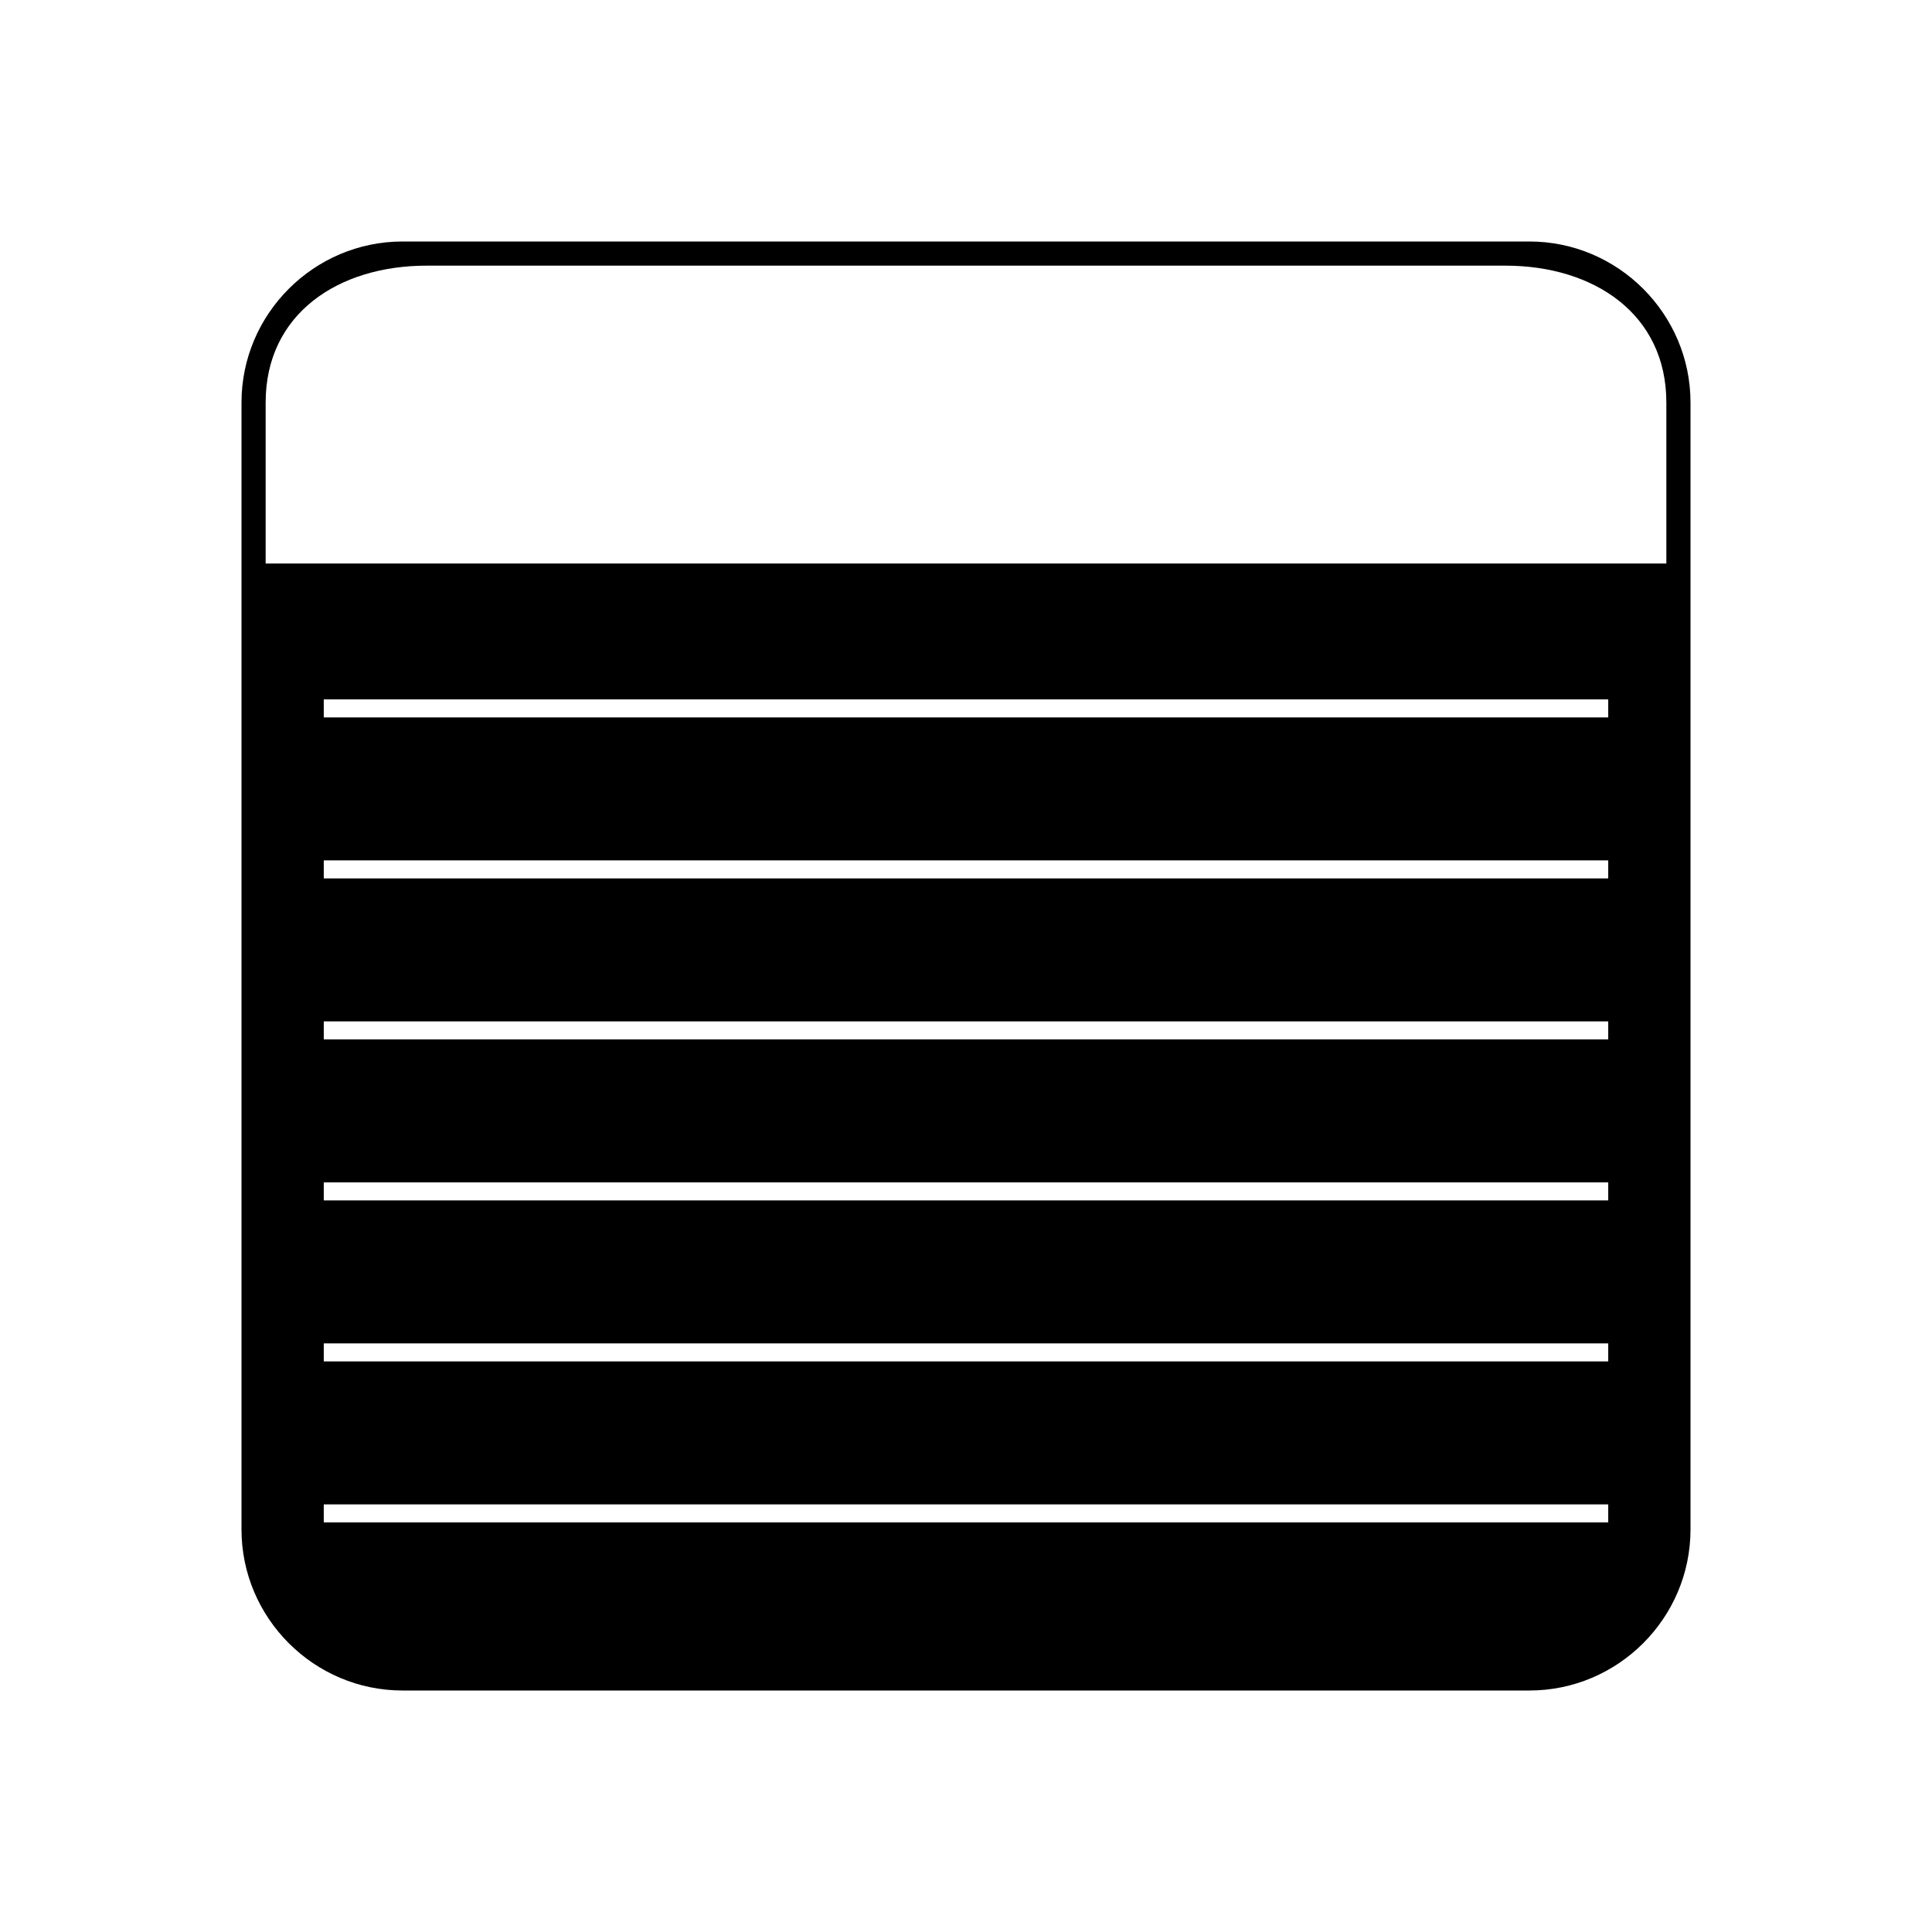
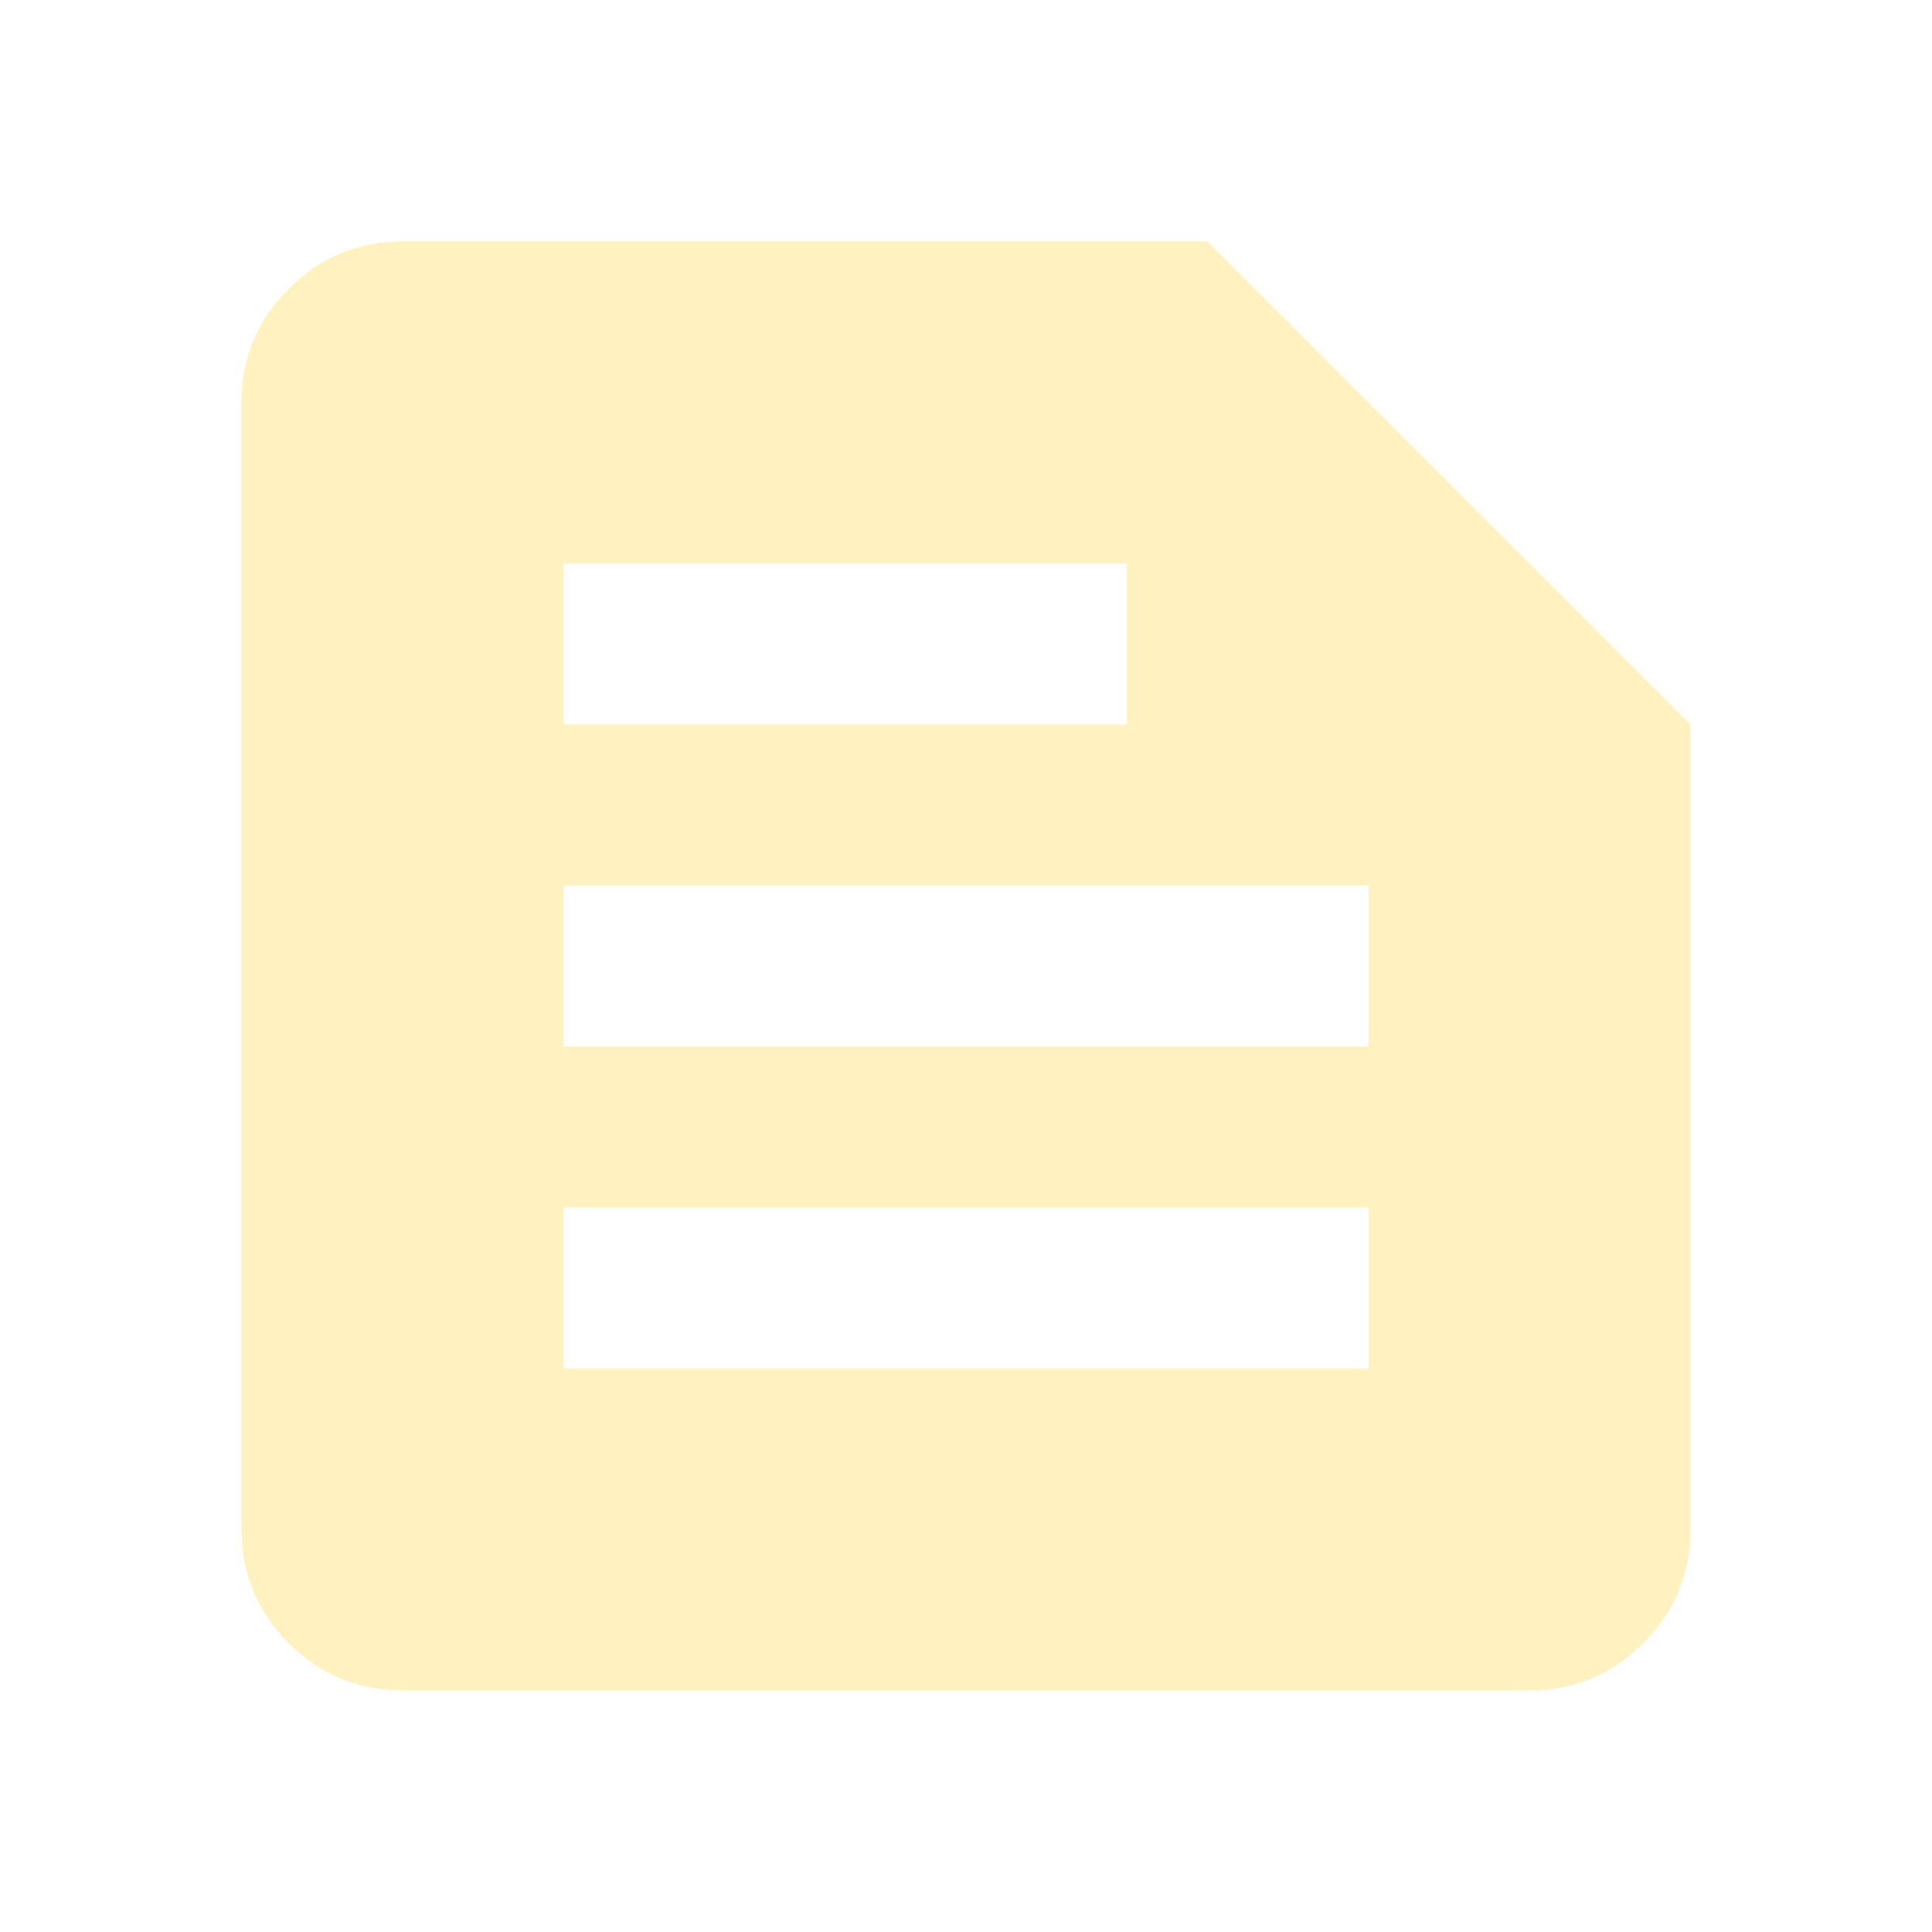
- <svg xmlns="http://www.w3.org/2000/svg" width="24" height="24" viewBox="0 0 24 24" fill="none" version="1.1" id="svg8">
-   <defs id="defs12" />
-   <path d="M 21,19 V 5 c 0,-1.1 -0.9,-2 -2,-2 H 5 C 3.9,3 3,3.9 3,5 V 19 c 0,1.1 0.9,2 2,2 H 19 c 1.1,0 2,-0.9 2,-2 z M 20.7,5 c 0,-1.1 -0.9,-1.7 -2,-1.7 H 5.3 c -1.1,0 -2,0.6 -2,1.7 L 3.3,7 H 20.7 Z M 4.022,8.688 H 19.978 V 8.912 H 4.022 Z M 4.022,10.688 H 19.978 v 0.224 H 4.022 Z m 1e-7,2 H 19.978 v 0.224 H 4.022 Z m -2e-7,2 h 15.956 v 0.224 H 4.022 Z m 0,2 h 15.956 v 0.224 H 4.022 Z m 10e-8,2 H 19.978 v 0.224 H 4.022 Z" style="display:inline;fill:#000000;fill-opacity:1;fill-rule:evenodd;stroke:none;stroke-width:0.1;stroke-dasharray:none;stroke-opacity:1" id="path1137" />
+ <svg xmlns="http://www.w3.org/2000/svg" width="24" height="24" viewBox="0 0 24 24" fill="none">
+   <path d="M5 21C4.45 21 3.979 20.804 3.587 20.413C3.196 20.021 3 19.55 3 19V5C3 4.45 3.196 3.979 3.587 3.587C3.979 3.196 4.45 3 5 3H15L21 9V19C21 19.55 20.804 20.021 20.413 20.413C20.021 20.804 19.55 21 19 21H5ZM7 17H17V15H7V17ZM7 13H17V11H7V13ZM7 9H14V7H7V9Z" fill="#FFF1C0" />
</svg>
